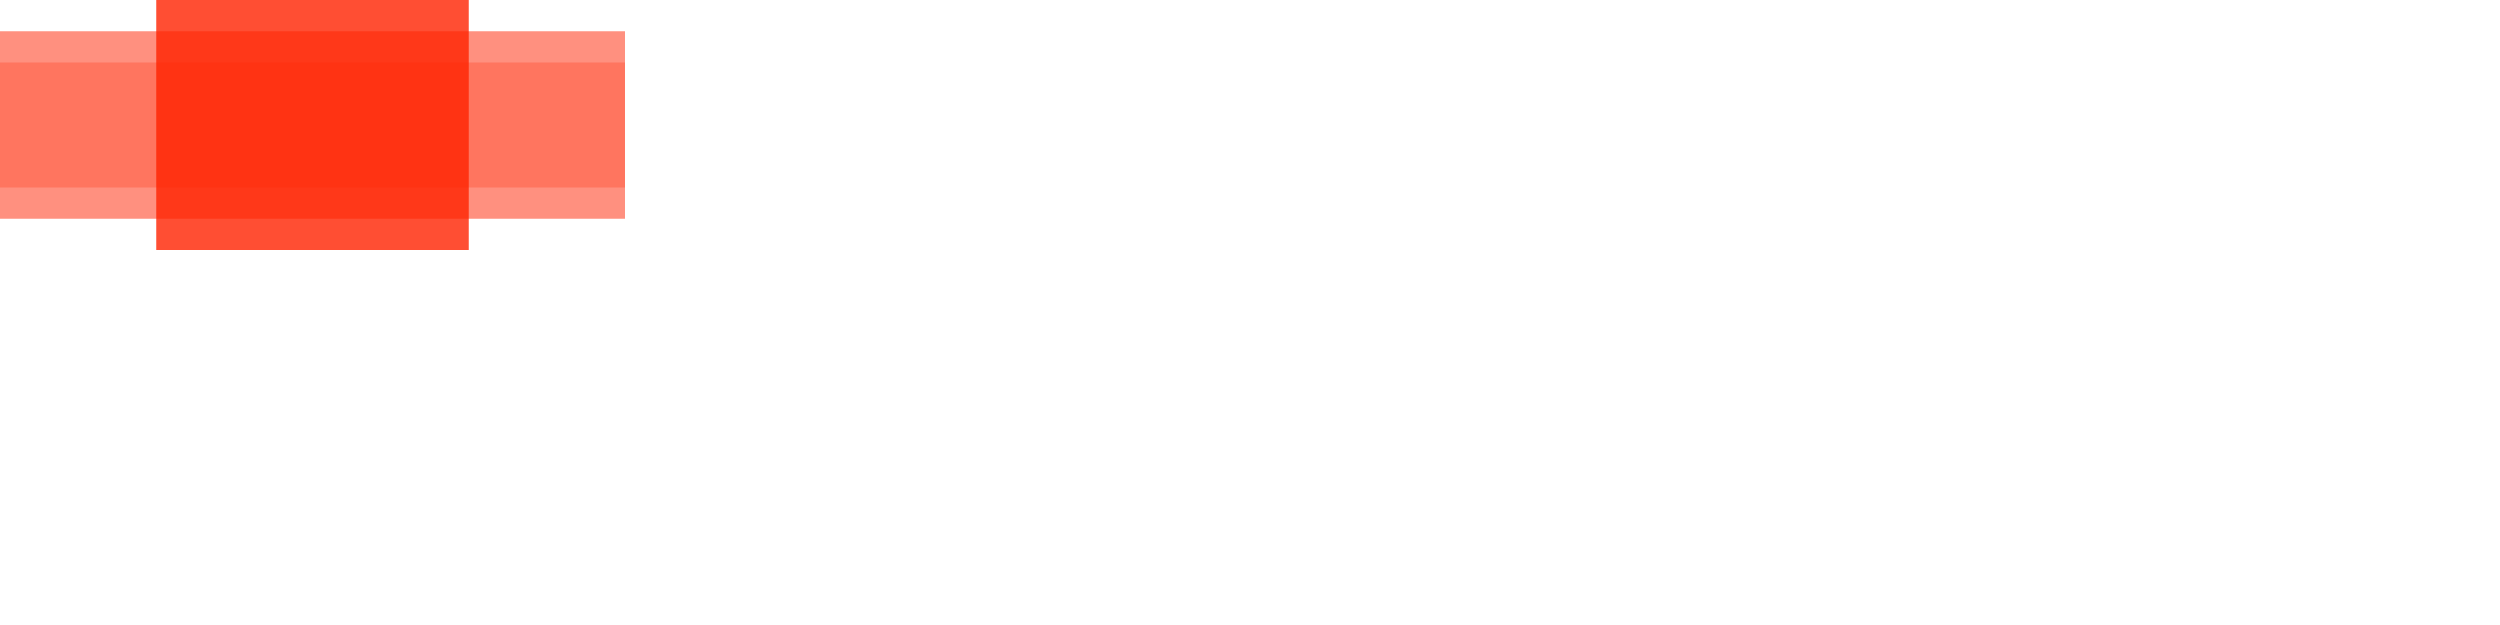
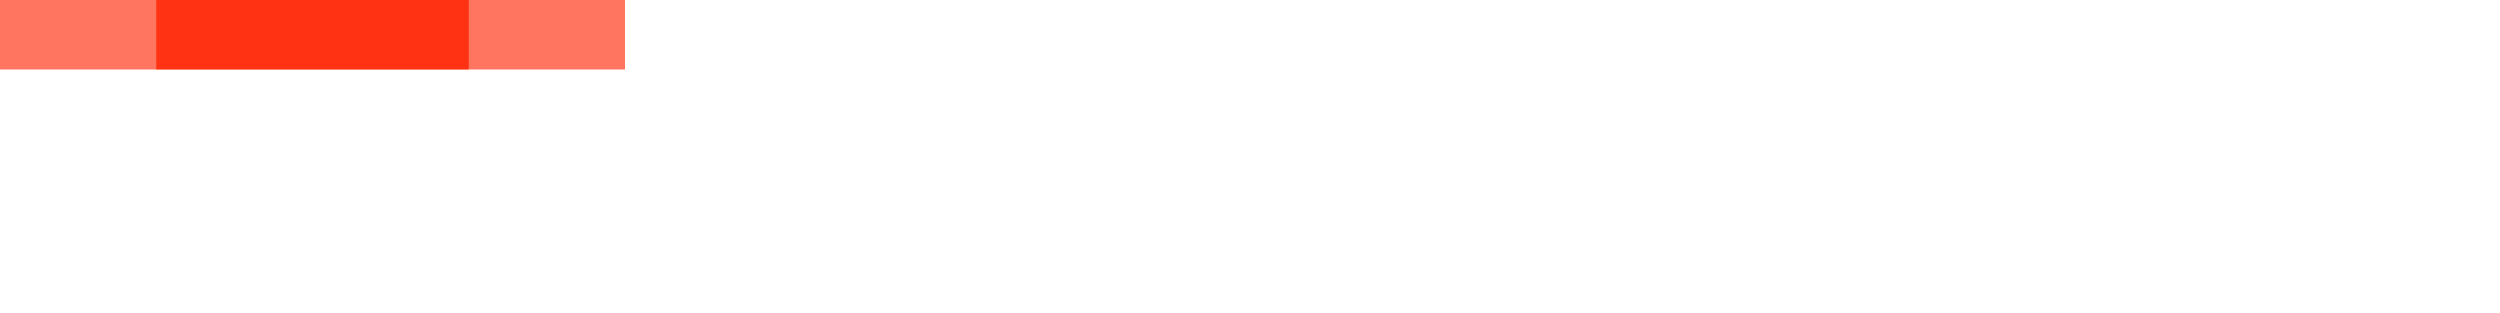
- <svg xmlns="http://www.w3.org/2000/svg" viewBox="0 12 32 20" width="32" height="8" fill="#f20" preserveAspectRatio="none">
-   <path opacity="0.8" transform="translate(0 0)" d="M2 12 V20 H6 V12z">
+ <svg xmlns="http://www.w3.org/2000/svg" viewBox="0 14 32 18" width="32" height="4" fill="#f20" preserveAspectRatio="none">
+   <path opacity="0.8" transform="translate(0 0)" d="M2 14 V18 H6 V14z">
    <animateTransform attributeName="transform" type="translate" values="0 0; 24 0; 0 0" dur="2s" begin="0" repeatCount="indefinite" keySplines="0.2 0.2 0.4 0.8;0.2 0.2 0.4 0.8" calcMode="spline" />
  </path>
-   <path opacity="0.5" transform="translate(0 0)" d="M0 13 V19 H8 V13z">
+   <path opacity="0.5" transform="translate(0 0)" d="M0 14 V18 H8 V14z">
    <animateTransform attributeName="transform" type="translate" values="0 0; 24 0; 0 0" dur="2s" begin="0.1s" repeatCount="indefinite" keySplines="0.2 0.2 0.4 0.8;0.2 0.2 0.4 0.8" calcMode="spline" />
  </path>
  <path opacity="0.25" transform="translate(0 0)" d="M0 14 V18 H8 V14z">
    <animateTransform attributeName="transform" type="translate" values="0 0; 24 0; 0 0" dur="2s" begin="0.2s" repeatCount="indefinite" keySplines="0.2 0.2 0.4 0.8;0.2 0.2 0.4 0.8" calcMode="spline" />
  </path>
</svg>
